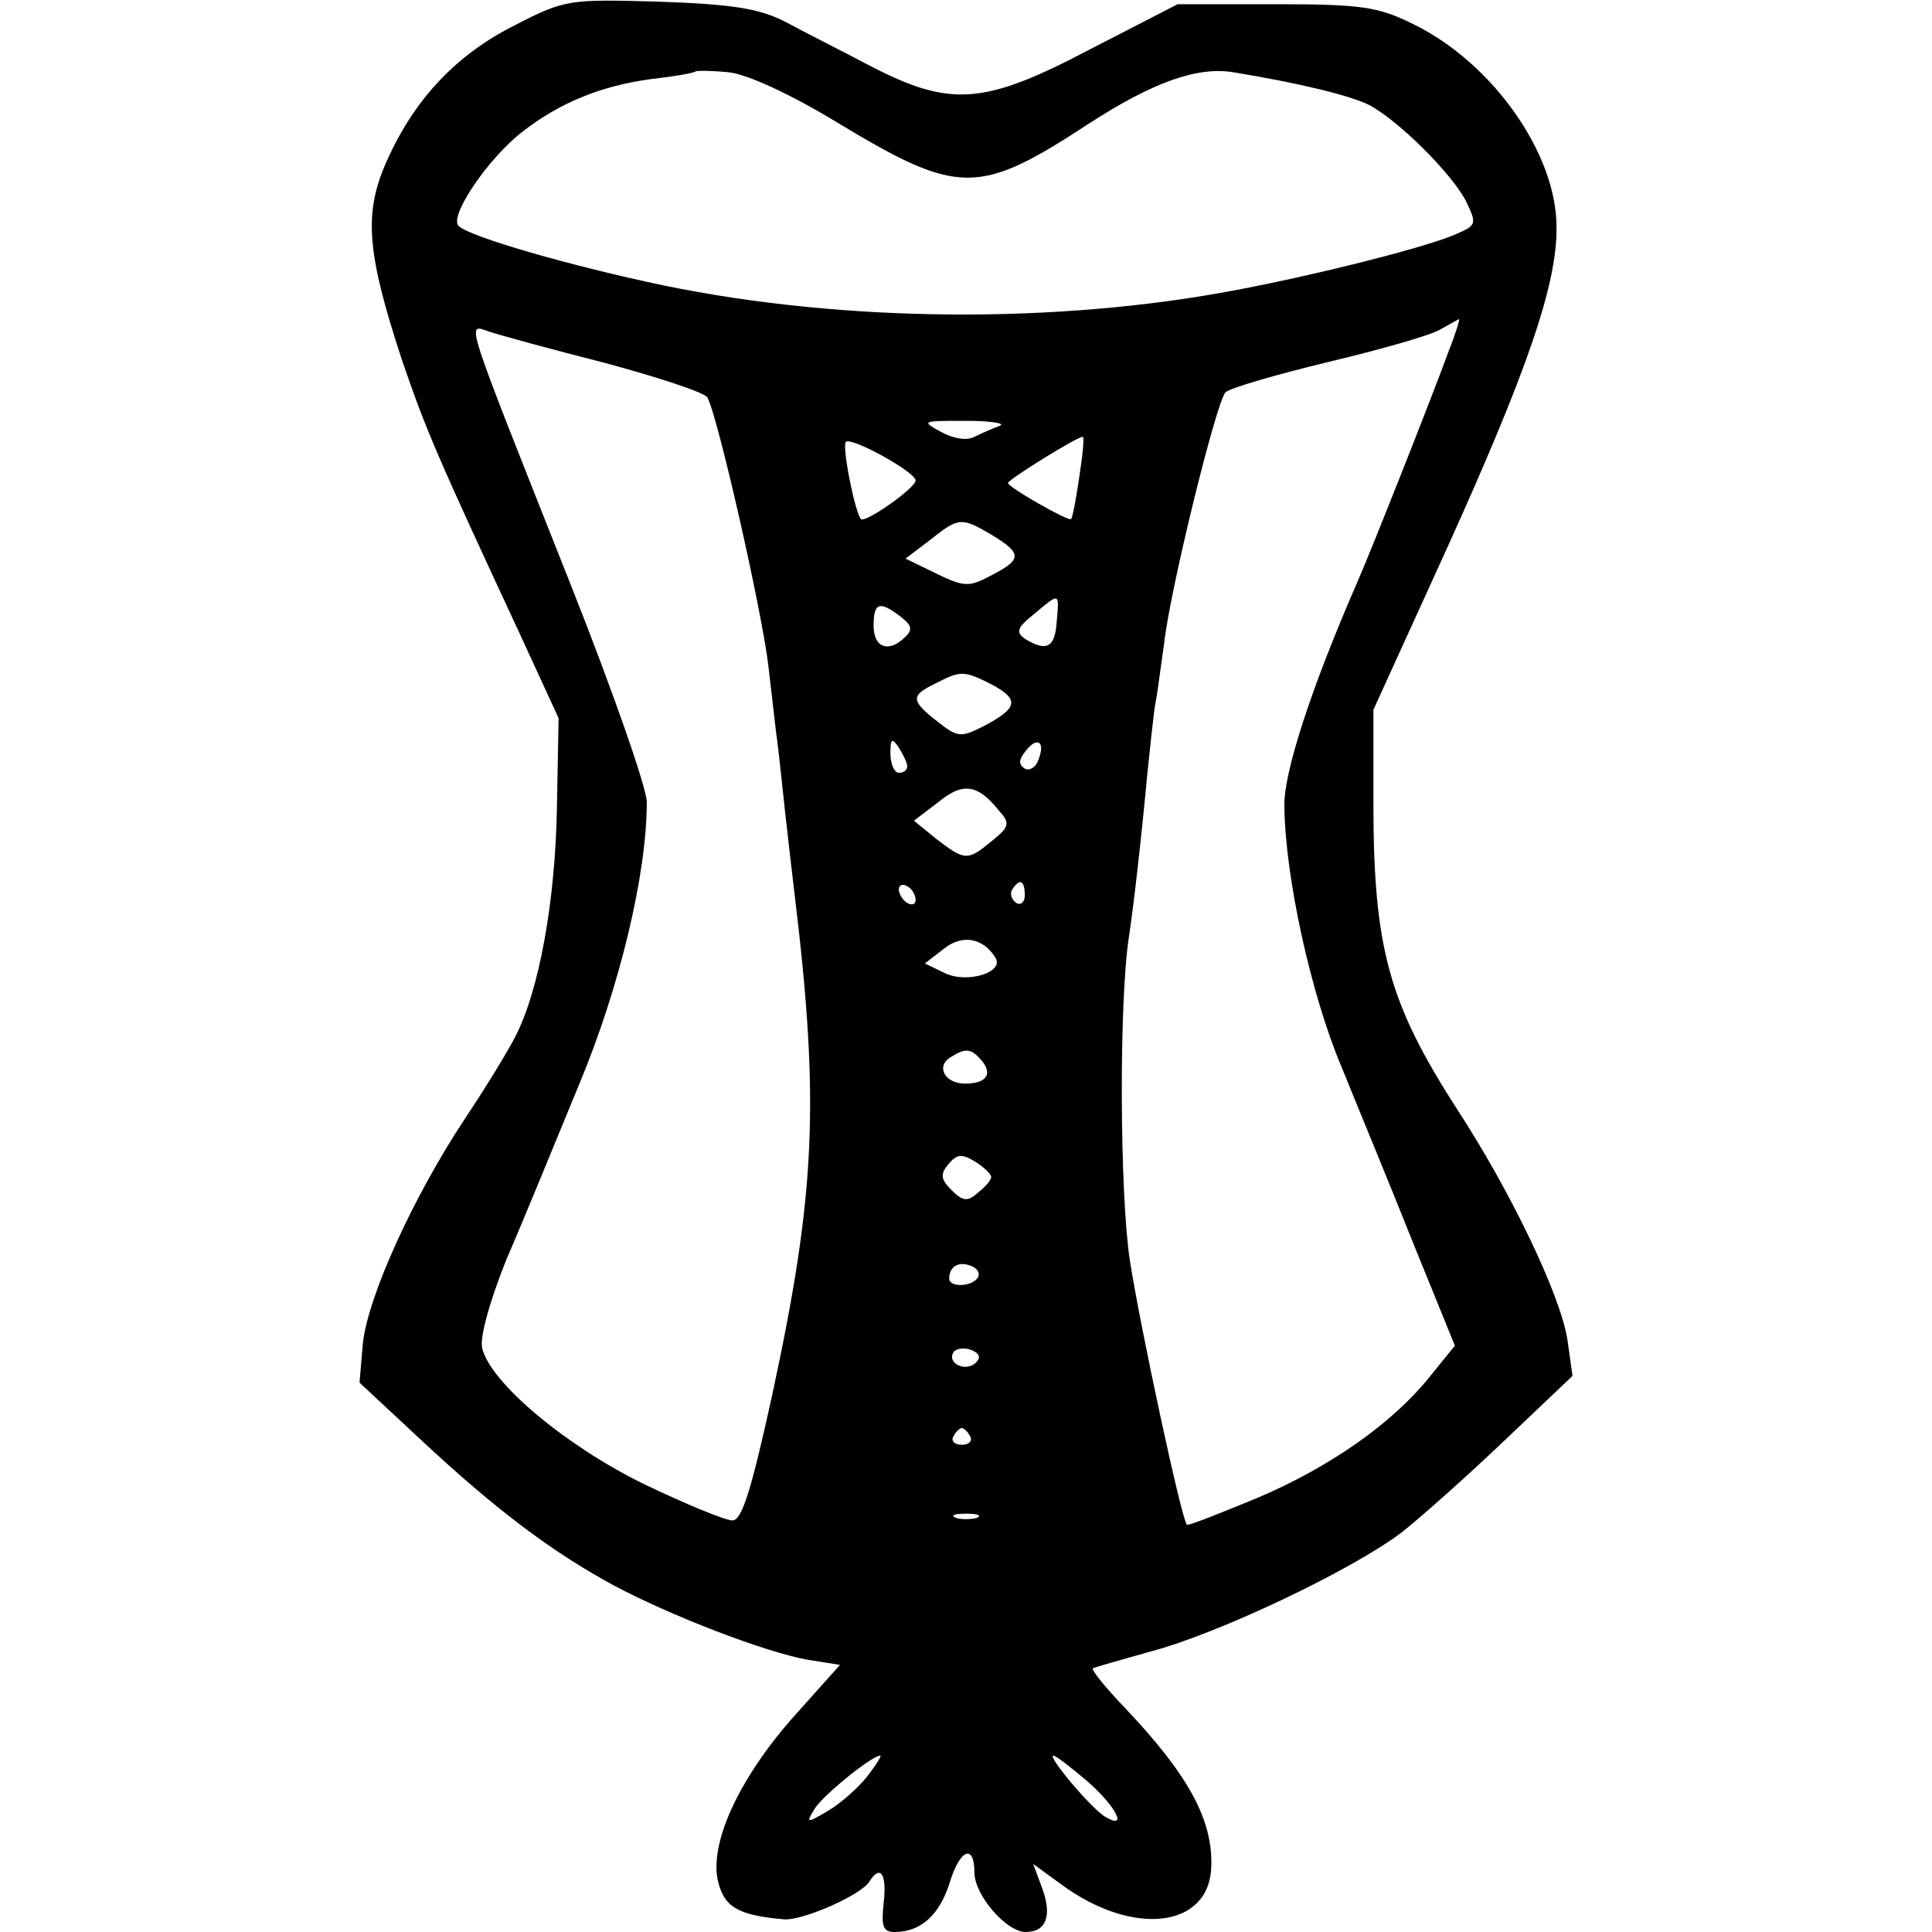
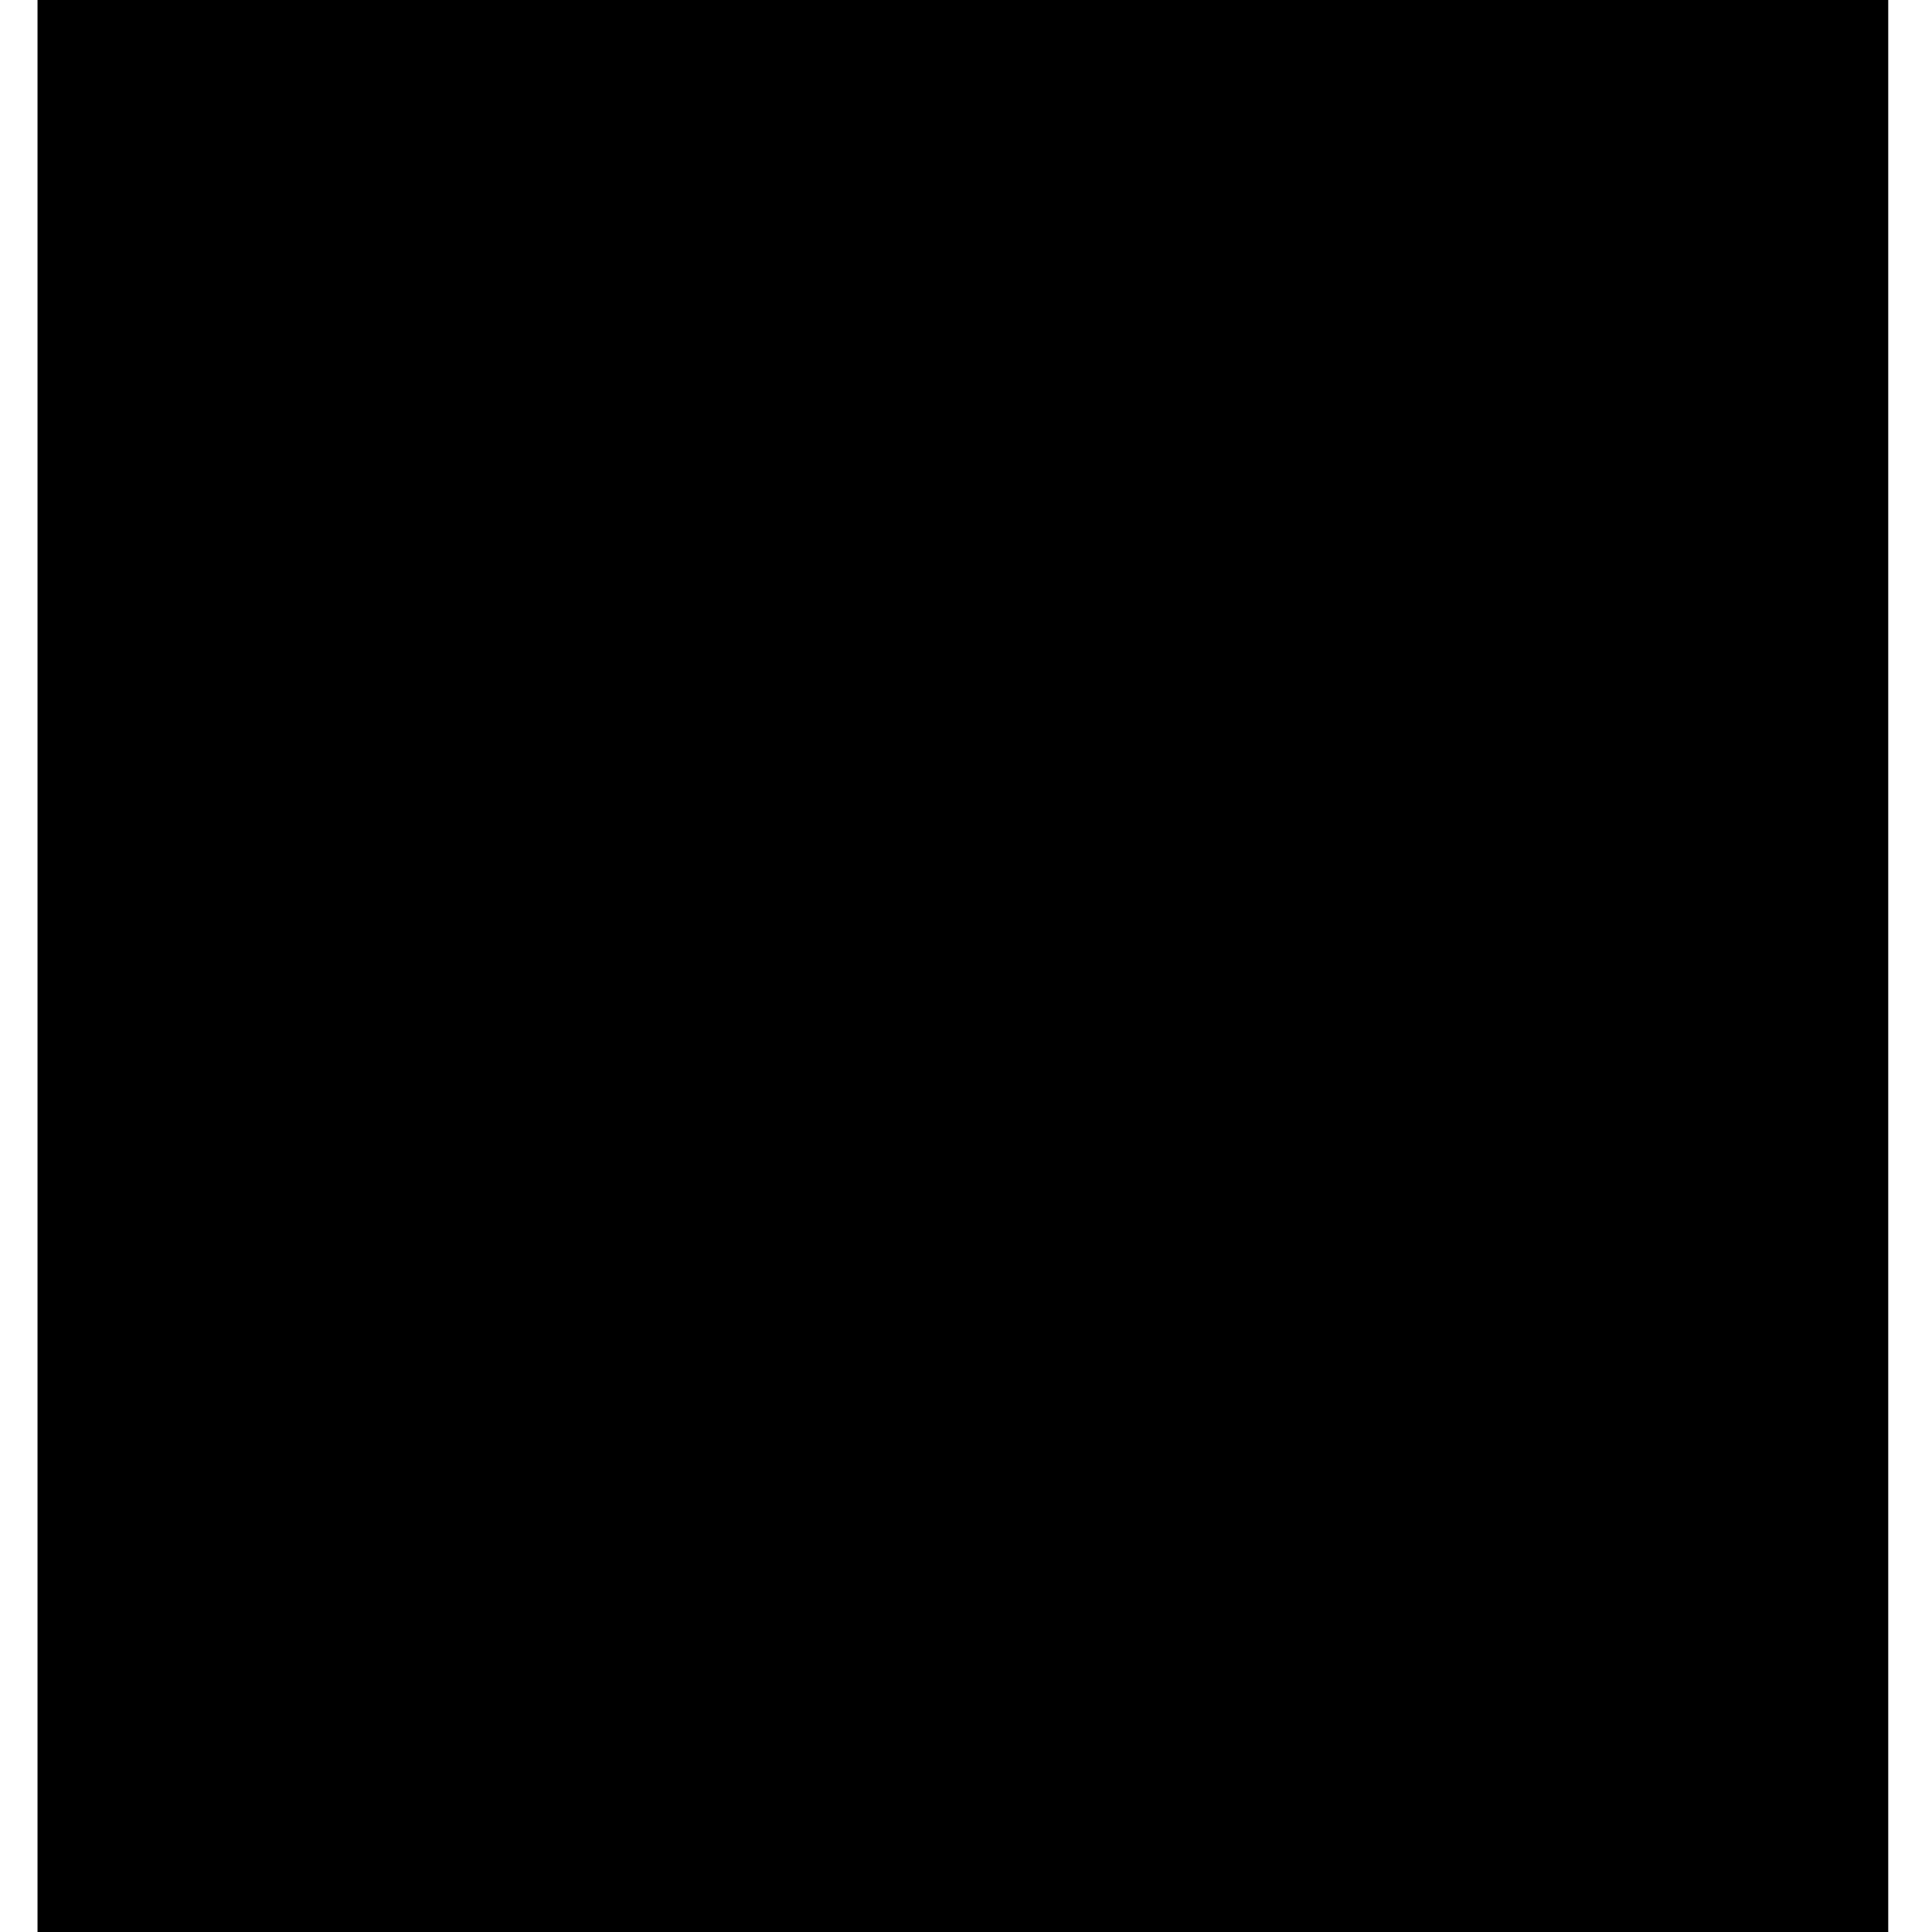
- <svg xmlns="http://www.w3.org/2000/svg" version="1.0" width="230pt" height="230pt" viewBox="0 0 230 230" preserveAspectRatio="xMidYMid meet">
-   <g transform="translate(0,230) scale(0.1,-0.1)" fill="#000000" stroke="none">
-     <path d="M613 2270 c-70 -35 -121 -89 -154 -165 -26 -60 -22 -107 19 -232 29 -85 42 -115 141 -328 l46 -100 -2 -107 c-2 -111 -21 -216 -49 -271 -9 -18 -36 -62 -60 -98 -63 -95 -116 -213 -122 -268 l-4 -47 73 -68 c90 -84 157 -134 229 -173 67 -36 181 -80 232 -89 l38 -6 -51 -57 c-66 -73 -103 -150 -95 -197 7 -34 23 -44 80 -49 23 -1 91 29 101 45 13 21 21 9 17 -25 -3 -28 -1 -35 13 -35 32 0 54 21 66 60 12 39 29 45 29 11 0 -27 38 -71 61 -71 25 0 32 20 19 54 l-10 27 33 -24 c85 -63 177 -53 179 21 2 56 -28 110 -103 189 -23 24 -40 45 -38 47 2 1 33 10 69 20 80 21 240 97 299 142 24 19 79 68 123 110 l80 76 -6 43 c-8 52 -66 174 -131 274 -82 127 -100 193 -100 366 l0 110 87 191 c96 212 132 316 131 384 0 87 -76 195 -170 241 -42 21 -62 24 -165 24 l-116 0 -103 -53 c-127 -67 -167 -70 -262 -21 -34 18 -80 41 -102 53 -31 16 -64 21 -150 24 -107 3 -112 3 -172 -28z m384 -116 c144 -87 168 -87 298 -2 77 50 130 69 173 62 80 -13 140 -28 162 -39 34 -18 97 -80 115 -114 13 -27 13 -29 -10 -39 -32 -15 -162 -48 -262 -67 -214 -41 -468 -39 -682 5 -110 23 -232 58 -245 71 -12 11 35 81 77 113 44 34 93 54 153 62 27 3 50 7 52 9 2 1 19 1 39 -1 22 -2 74 -26 130 -60z m728 -271 c-20 -55 -94 -242 -110 -278 -54 -124 -87 -225 -86 -265 1 -85 32 -225 68 -310 19 -47 58 -141 85 -209 l50 -123 -30 -37 c-44 -55 -119 -108 -207 -145 -44 -18 -81 -33 -82 -31 -6 4 -56 237 -68 315 -12 79 -13 308 -1 385 5 33 14 109 22 195 3 30 7 66 9 80 3 14 7 48 11 75 7 63 62 287 73 298 5 5 60 21 122 36 63 15 123 32 134 39 11 6 21 12 22 12 1 0 -4 -17 -12 -37z m-1005 -15 c63 -17 118 -35 122 -41 12 -20 66 -258 73 -322 4 -33 8 -71 10 -85 2 -14 6 -54 10 -90 4 -36 9 -78 11 -95 30 -248 25 -356 -27 -597 -25 -114 -36 -148 -47 -148 -9 0 -57 20 -107 44 -93 46 -181 120 -191 161 -3 13 9 56 29 106 20 46 58 139 86 207 49 117 81 252 81 337 0 17 -41 134 -91 260 -130 328 -124 309 -96 300 12 -4 74 -21 137 -37z m470 -75 c-8 -3 -22 -9 -30 -13 -9 -5 -26 -2 -40 6 -24 13 -22 13 30 13 30 0 48 -3 40 -6z m-100 -65 c0 -9 -60 -51 -65 -46 -7 7 -23 87 -18 92 7 6 83 -36 83 -46z m195 5 c-4 -27 -8 -49 -10 -51 -3 -3 -75 38 -75 43 0 4 82 55 89 55 2 0 0 -21 -4 -47z m-104 -70 c36 -22 36 -29 -1 -48 -26 -14 -32 -14 -65 2 l-37 18 29 22 c34 27 37 28 74 6z m77 -103 c-2 -31 -12 -36 -37 -21 -12 8 -11 13 10 30 31 26 30 26 27 -9z m-186 6 c13 -10 15 -15 6 -24 -20 -20 -38 -13 -38 13 0 28 7 30 32 11z m109 -81 c33 -18 31 -28 -11 -50 -26 -13 -30 -13 -54 6 -32 25 -32 31 -3 45 31 16 34 16 68 -1z m-101 -97 c0 -5 -4 -8 -10 -8 -5 0 -10 10 -10 23 0 18 2 19 10 7 5 -8 10 -18 10 -22z m156 7 c-3 -9 -11 -13 -16 -10 -8 5 -7 11 1 21 14 18 24 11 15 -11z m-46 -61 c13 -14 11 -19 -9 -35 -29 -24 -32 -24 -66 2 l-27 22 29 22 c29 24 47 22 73 -11z m-100 -105 c0 -6 -4 -7 -10 -4 -5 3 -10 11 -10 16 0 6 5 7 10 4 6 -3 10 -11 10 -16z m130 5 c0 -8 -5 -12 -10 -9 -6 4 -8 11 -5 16 9 14 15 11 15 -7z m-35 -74 c11 -17 -32 -31 -59 -19 l-25 12 22 17 c22 18 47 14 62 -10z m-16 -123 c13 -16 5 -27 -20 -27 -24 0 -35 20 -18 31 19 12 25 11 38 -4z m11 -138 c0 -4 -7 -12 -16 -19 -12 -11 -18 -10 -31 3 -13 13 -14 19 -4 31 10 12 16 13 32 3 10 -6 19 -15 19 -18z m-16 -120 c-7 -11 -34 -12 -34 -1 0 14 11 21 26 15 8 -3 11 -9 8 -14z m-2 -101 c-12 -12 -35 -1 -27 12 3 5 13 6 21 3 10 -4 12 -9 6 -15z m-7 -88 c3 -5 -1 -10 -10 -10 -9 0 -13 5 -10 10 3 6 8 10 10 10 2 0 7 -4 10 -10z m8 -97 c-7 -2 -19 -2 -25 0 -7 3 -2 5 12 5 14 0 19 -2 13 -5z m-130 -307 c-10 -13 -31 -32 -46 -41 -27 -16 -28 -16 -17 2 10 16 68 63 78 63 2 0 -5 -11 -15 -24z m262 -7 c34 -30 48 -58 21 -42 -16 9 -70 73 -62 73 3 0 21 -14 41 -31z" />
+ <svg xmlns="http://www.w3.org/2000/svg" version="1.0" width="309pt" height="309pt" viewBox="0 0 309 309" preserveAspectRatio="xMidYMid meet">
+   <g transform="translate(0,309) scale(0.1,-0.1)" fill="#000000" stroke="none">
+     <path d="M60 1545 l0 -1545 1480 0 1480 0 0 1545 0 1545 -1480 0 -1480 0 0 -1545z" />
  </g>
</svg>
